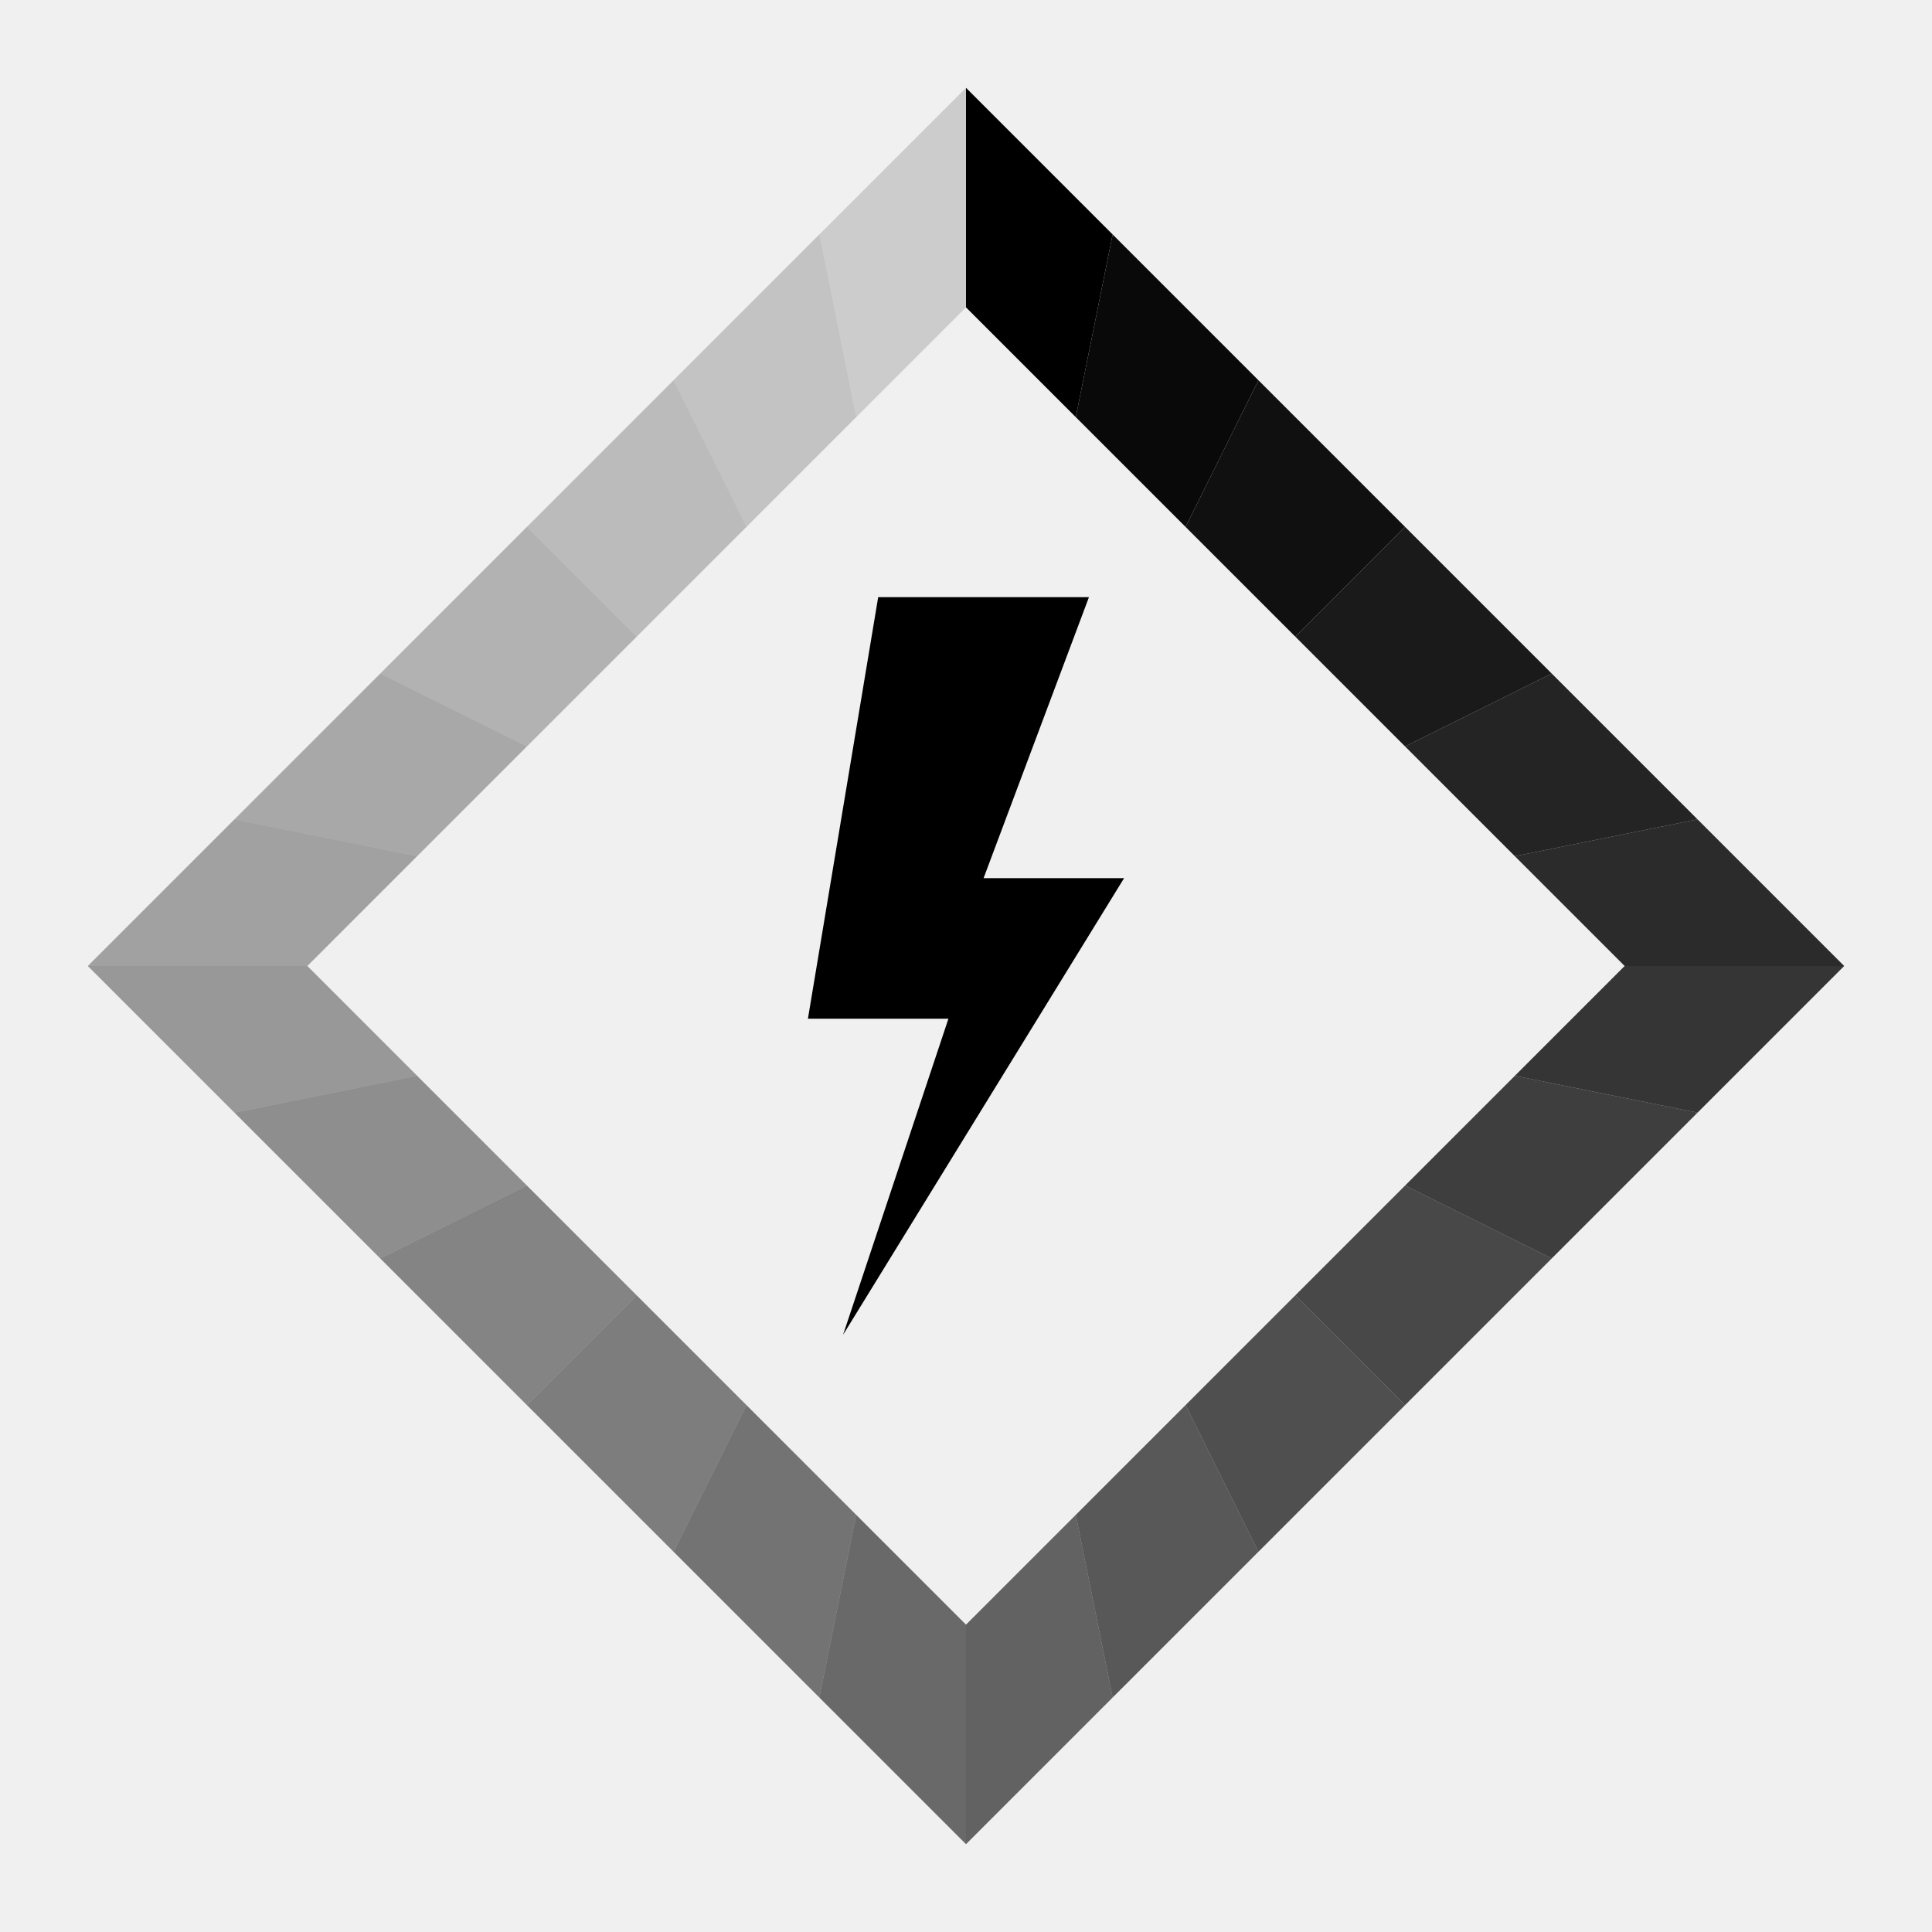
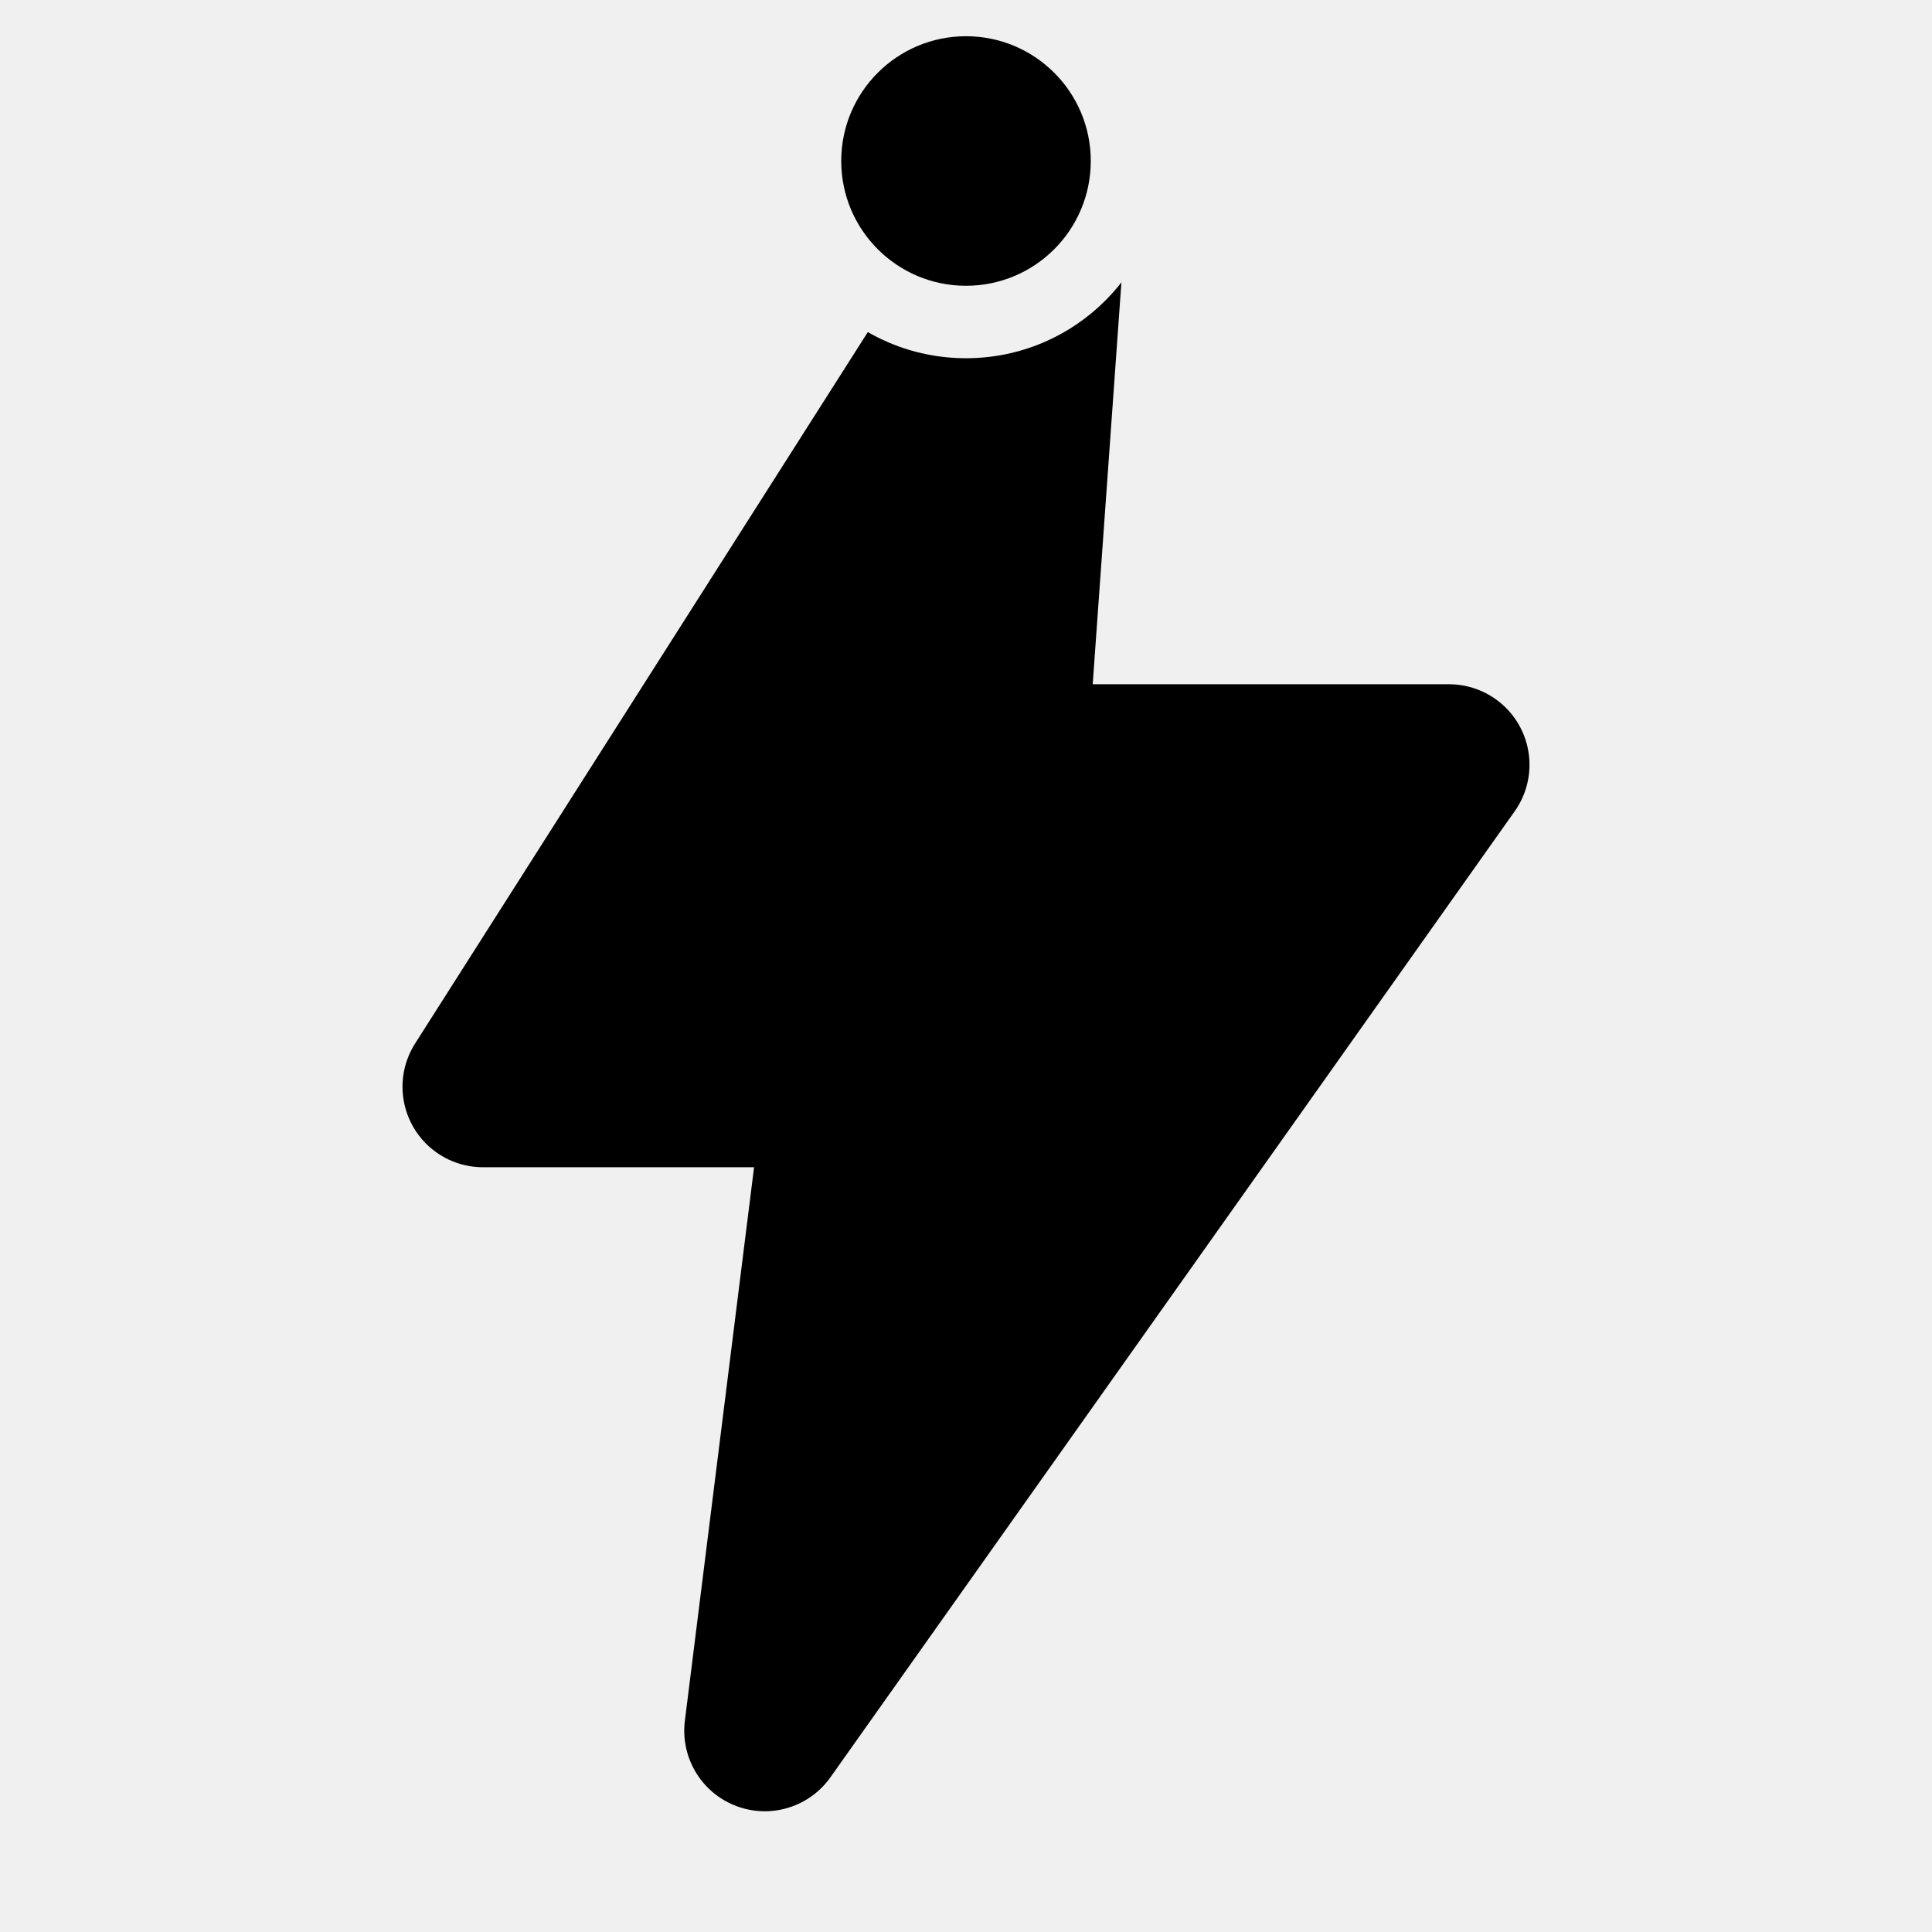
- <svg xmlns="http://www.w3.org/2000/svg" width="300" height="300" viewBox="40 40 220 220" fill="none">
-   <path d="M150,50 L166.7,66.7 L162.5,87.5 L150,75 Z" fill="black" />
-   <path d="M166.7,66.7 L183.3,83.3 L175,100 L162.5,87.5 Z" fill="black" fill-opacity="0.96" />
-   <path d="M183.3,83.3 L200,100 L187.5,112.5 L175,100 Z" fill="black" fill-opacity="0.93" />
-   <path d="M200,100 L216.7,116.7 L200,125 L187.5,112.5 Z" fill="black" fill-opacity="0.89" />
-   <path d="M216.7,116.7 L233.3,133.3 L212.5,137.5 L200,125 Z" fill="black" fill-opacity="0.85" />
-   <path d="M233.3,133.3 L250,150 L225,150 L212.5,137.5 Z" fill="black" fill-opacity="0.82" />
-   <path d="M250,150 L233.3,166.7 L212.5,162.5 L225,150 Z" fill="black" fill-opacity="0.78" />
-   <path d="M233.3,166.7 L216.7,183.3 L200,175 L212.5,162.5 Z" fill="black" fill-opacity="0.74" />
-   <path d="M216.7,183.3 L200,200 L187.5,187.5 L200,175 Z" fill="black" fill-opacity="0.7" />
-   <path d="M200,200 L183.3,216.7 L175,200 L187.5,187.5 Z" fill="black" fill-opacity="0.67" />
-   <path d="M183.3,216.7 L166.7,233.3 L162.5,212.5 L175,200 Z" fill="black" fill-opacity="0.63" />
-   <path d="M166.7,233.3 L150,250 L150,225 L162.5,212.5 Z" fill="black" fill-opacity="0.59" />
-   <path d="M150,250 L133.3,233.3 L137.5,212.5 L150,225 Z" fill="black" fill-opacity="0.56" />
-   <path d="M133.3,233.3 L116.7,216.7 L125,200 L137.5,212.5 Z" fill="black" fill-opacity="0.52" />
-   <path d="M116.7,216.7 L100,200 L112.5,187.5 L125,200 Z" fill="black" fill-opacity="0.48" />
-   <path d="M100,200 L83.3,183.3 L100,175 L112.5,187.5 Z" fill="black" fill-opacity="0.45" />
-   <path d="M83.3,183.3 L66.7,166.7 L87.5,162.5 L100,175 Z" fill="black" fill-opacity="0.41" />
-   <path d="M66.7,166.7 L50,150 L75,150 L87.5,162.5 Z" fill="black" fill-opacity="0.37" />
-   <path d="M50,150 L66.7,133.3 L87.5,137.5 L75,150 Z" fill="black" fill-opacity="0.33" />
-   <path d="M66.7,133.3 L83.3,116.7 L100,125 L87.5,137.5 Z" fill="black" fill-opacity="0.3" />
-   <path d="M83.3,116.7 L100,100 L112.5,112.5 L100,125 Z" fill="black" fill-opacity="0.26" />
-   <path d="M100,100 L116.7,83.3 L125,100 L112.5,112.5 Z" fill="black" fill-opacity="0.22" />
-   <path d="M116.7,83.3 L133.3,66.7 L137.5,87.5 L125,100 Z" fill="black" fill-opacity="0.19" />
-   <path d="M133.3,66.7 L150,50 L150,75 L137.5,87.5 Z" fill="black" fill-opacity="0.15" />
-   <path d="M140,108 L164,108 L152,140 L168,140 L136,192 L148,156 L132,156 Z" fill="black" />
+ <svg xmlns="http://www.w3.org/2000/svg" viewBox="0 0 48 48" fill="none">
+   <mask id="gap" maskUnits="userSpaceOnUse" x="0" y="0" width="48" height="48">
+     <rect width="48" height="48" fill="white" />
+     <circle cx="24.000" cy="4.000" r="4.9" fill="black" />
+   </mask>
+   <path d="M26 5 L12 27 H21 L19 43 L36 19 H25 Z" fill="black" stroke="black" stroke-width="4" stroke-linejoin="round" mask="url(#gap)" />
+   <circle cx="24.000" cy="4.000" r="3.1" fill="black" />
</svg>
